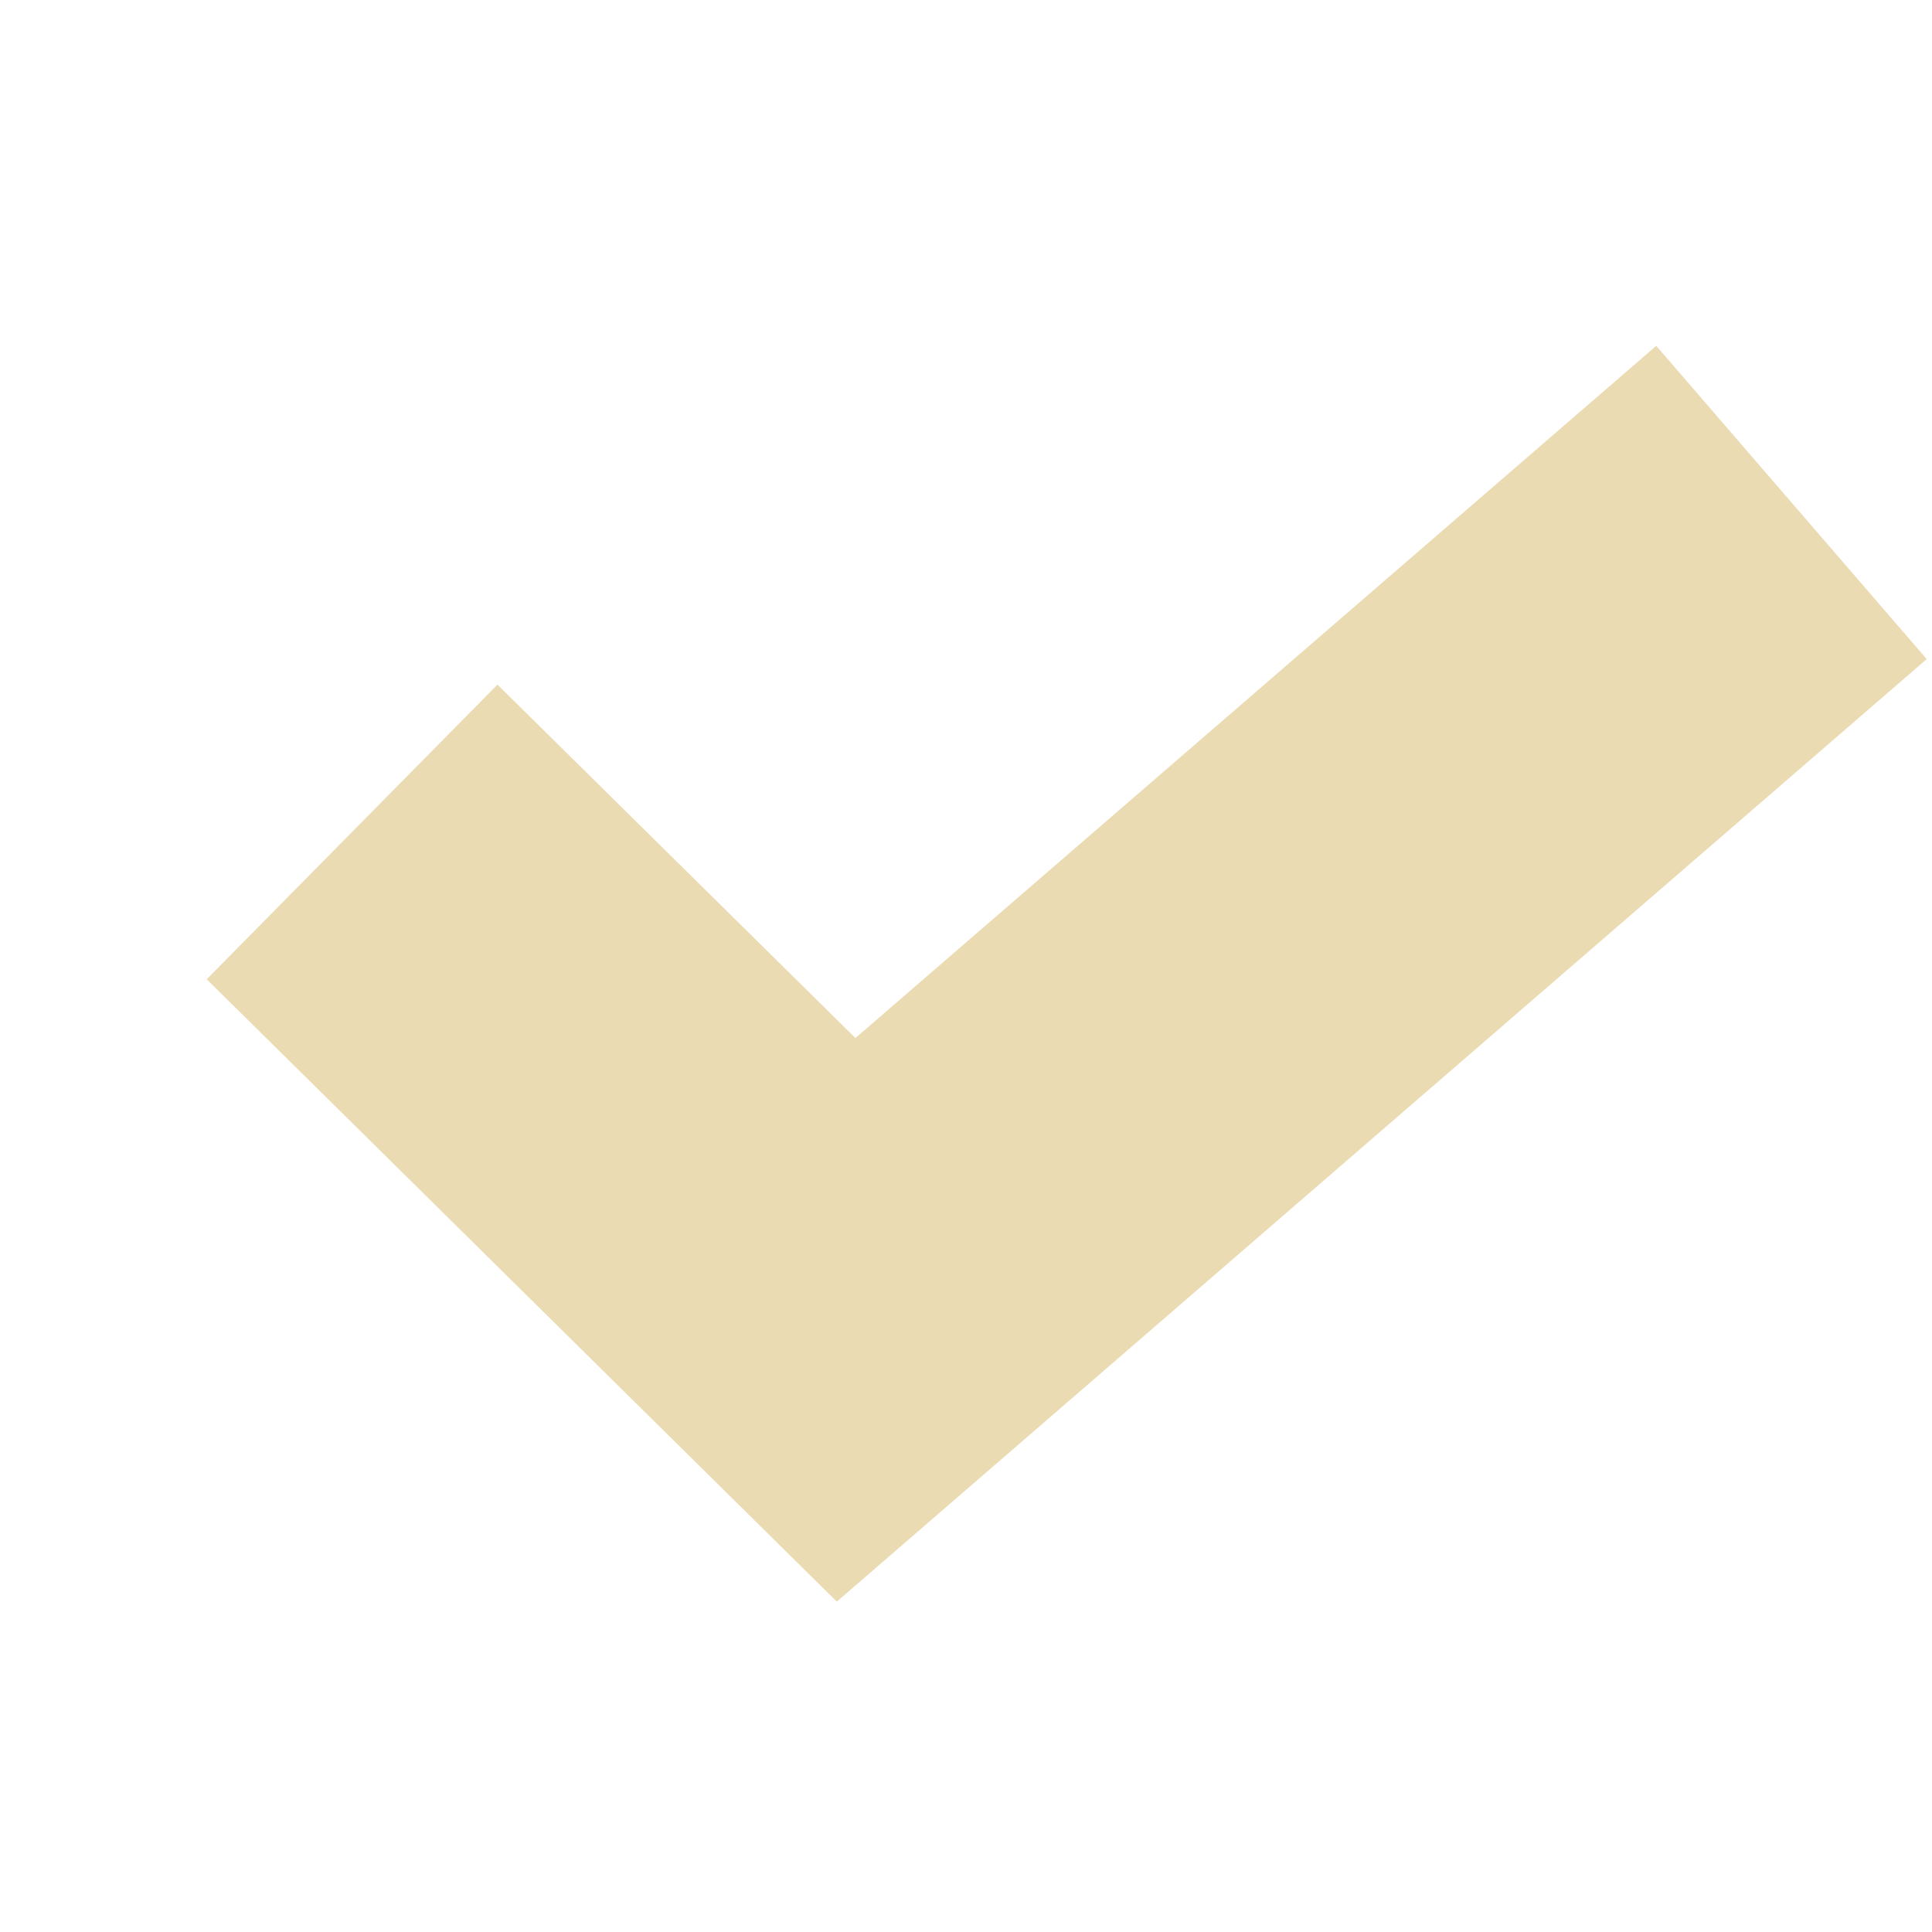
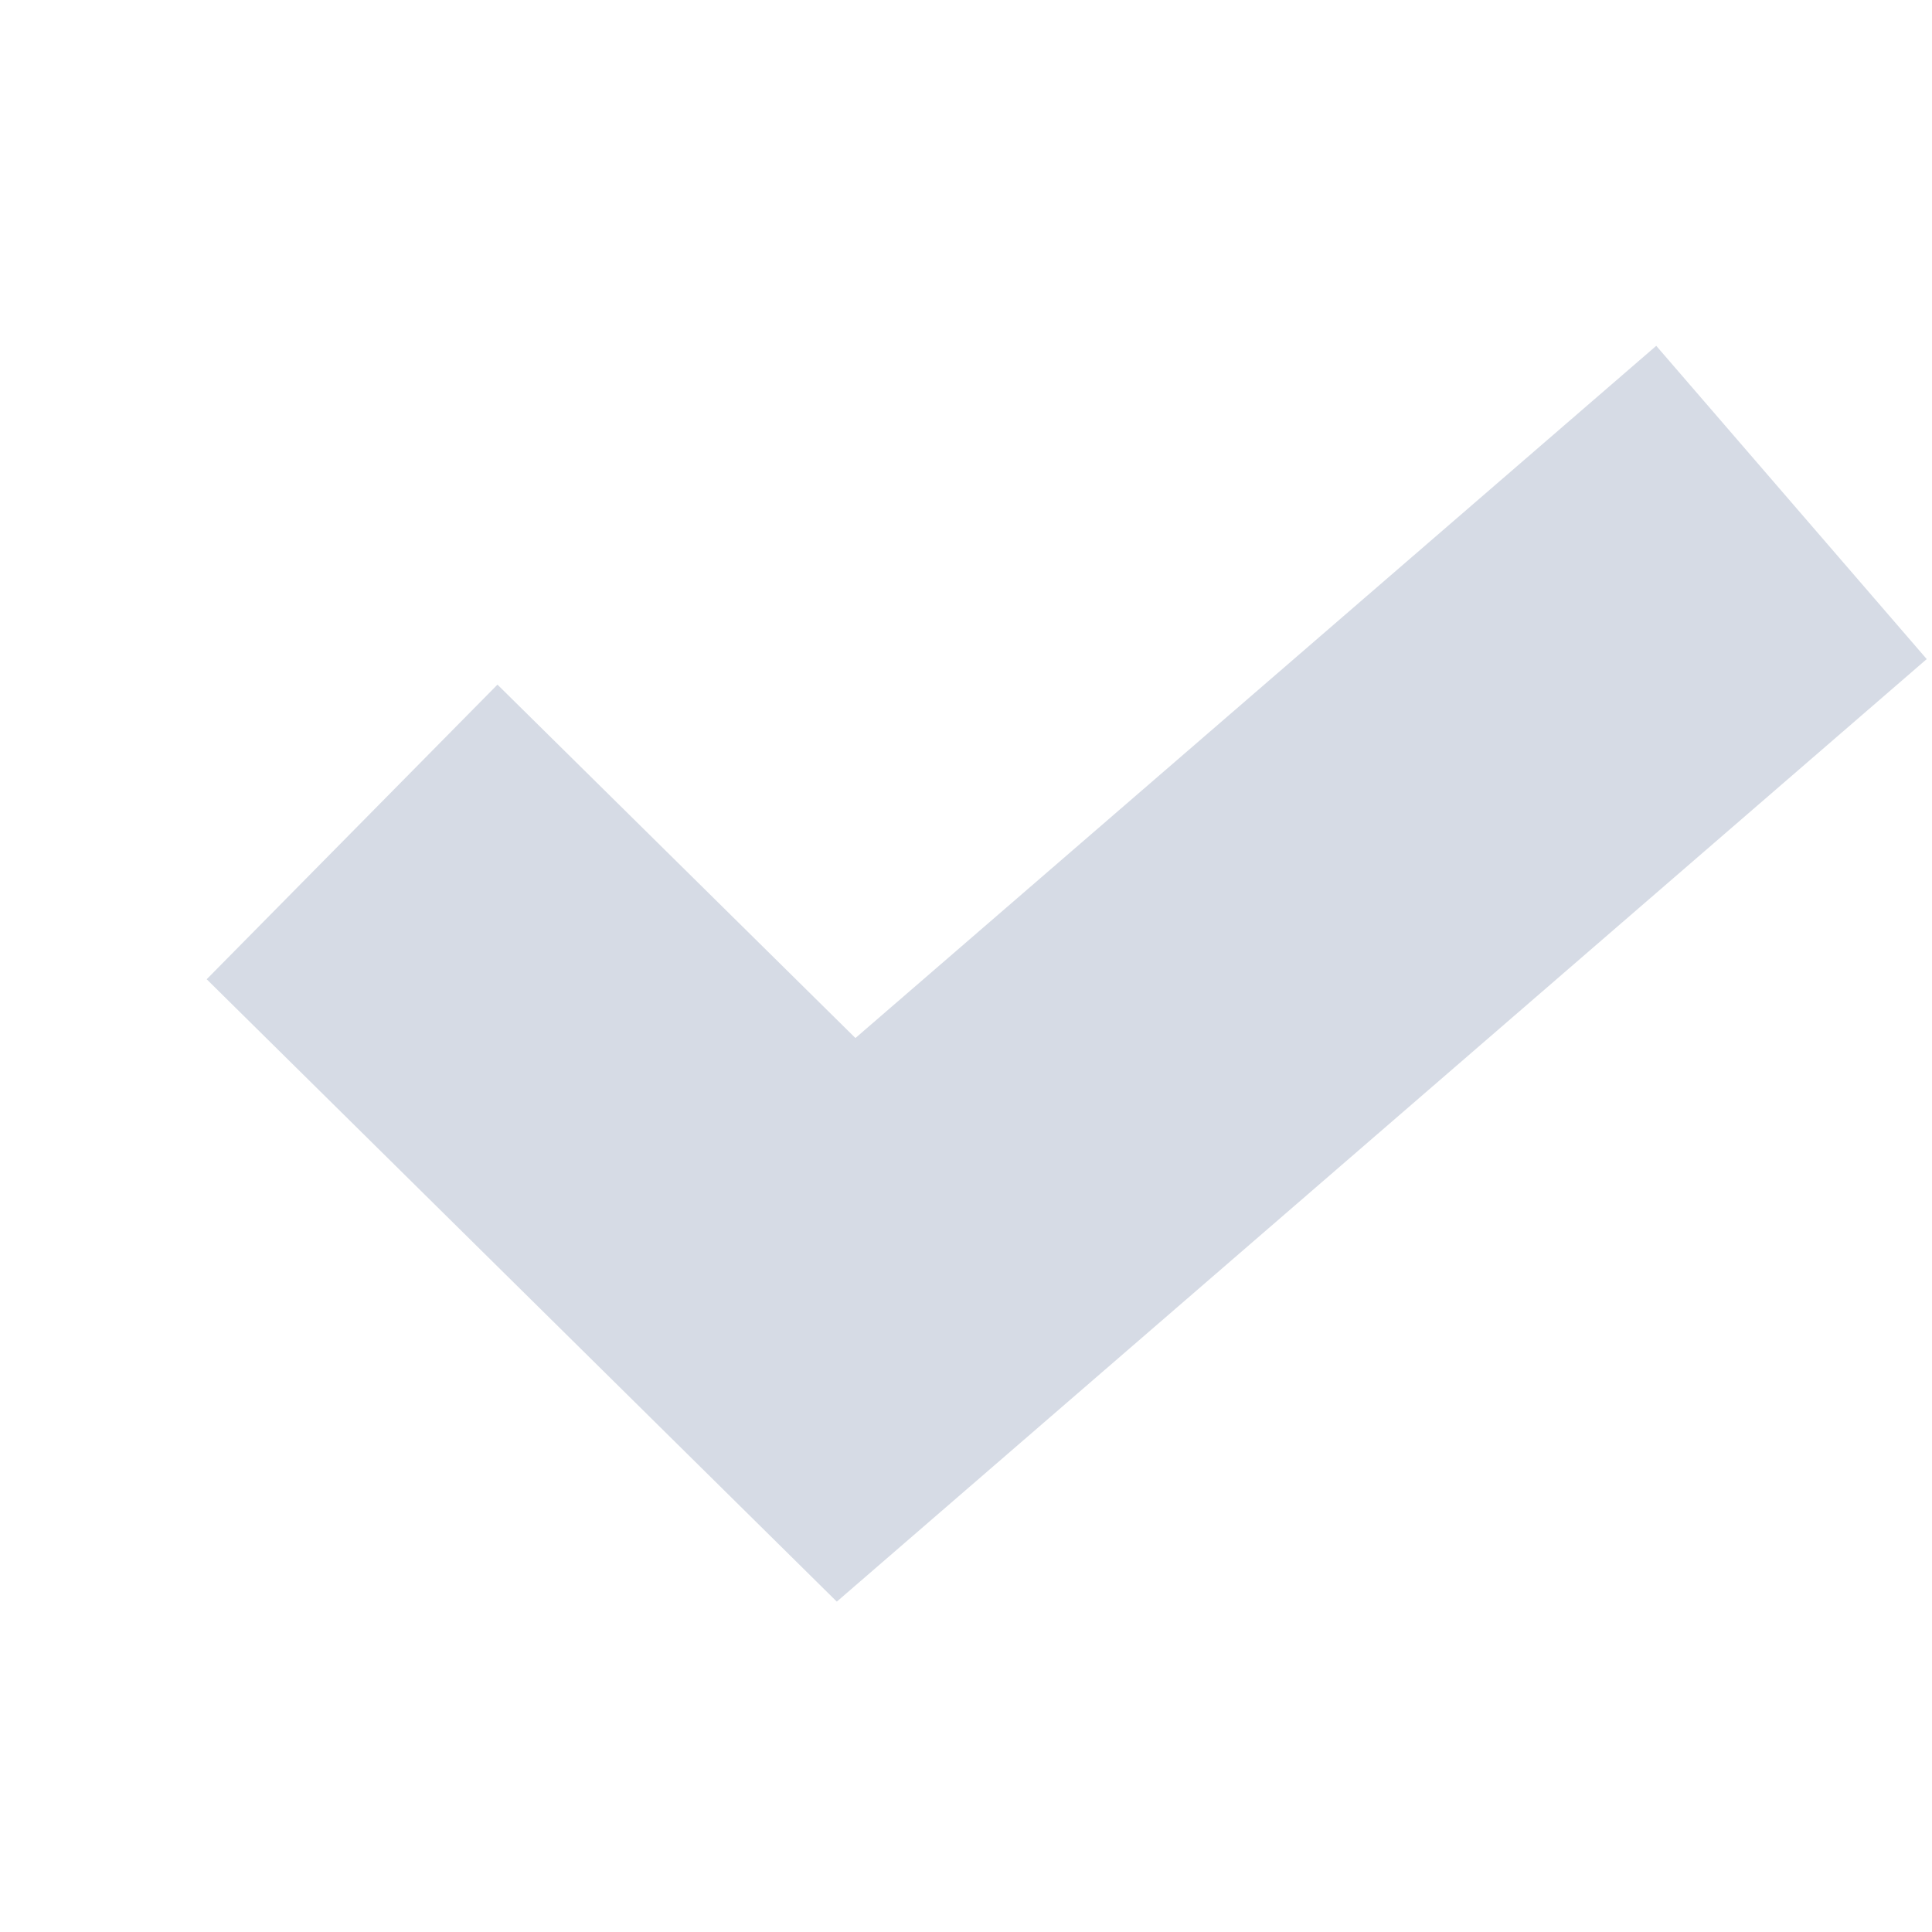
<svg xmlns="http://www.w3.org/2000/svg" xmlns:ns1="http://www.openswatchbook.org/uri/2009/osb" height="14" id="svg7384" version="1.1" width="14">
  <defs id="defs7386">
    <linearGradient gradientTransform="matrix(-2.736579,0.2820293,-0.1890831,-0.9998832,239.5401,-879.4556)" id="linearGradient19282" ns1:paint="solid">
-       <stop id="stop19284" offset="0" style="stop-color:#665c54;stop-opacity:1;" />
+       <stop id="stop19284" offset="0" style="stop-color:#4a4a4a;stop-opacity:1;" />
    </linearGradient>
  </defs>
  <g id="layer9" style="display:inline;opacity:1" transform="translate(-401.0002,-339)">
-     <path style="color:#000000;font-style:normal;font-variant:normal;font-weight:normal;font-stretch:normal;font-size:medium;line-height:normal;font-family:sans-serif;font-variant-ligatures:normal;font-variant-position:normal;font-variant-caps:normal;font-variant-numeric:normal;font-variant-alternates:normal;font-feature-settings:normal;text-indent:0;text-align:start;text-decoration:none;text-decoration-line:none;text-decoration-style:solid;text-decoration-color:#000000;letter-spacing:normal;word-spacing:normal;text-transform:none;writing-mode:lr-tb;direction:ltr;text-orientation:mixed;dominant-baseline:auto;baseline-shift:baseline;text-anchor:start;white-space:normal;shape-padding:0;clip-rule:nonzero;display:inline;overflow:visible;visibility:visible;opacity:1;isolation:auto;mix-blend-mode:normal;color-interpolation:sRGB;color-interpolation-filters:linearRGB;solid-color:#000000;solid-opacity:1;vector-effect:none;fill:#ebdbb2;fill-opacity:1;fill-rule:nonzero;stroke:none;stroke-width:3;stroke-linecap:butt;stroke-linejoin:miter;stroke-miterlimit:4;stroke-dasharray:none;stroke-dashoffset:0;stroke-opacity:1;marker:none;color-rendering:auto;image-rendering:auto;shape-rendering:auto;text-rendering:auto;enable-background:accumulate" d="m 413.002,341.506 -5.803,5.016 -2.594,-2.561 -2.107,2.135 4.566,4.51 7.898,-6.83 z" id="path3304" />
+     <path style="color:#000000;font-style:normal;font-variant:normal;font-weight:normal;font-stretch:normal;font-size:medium;line-height:normal;font-family:sans-serif;font-variant-ligatures:normal;font-variant-position:normal;font-variant-caps:normal;font-variant-numeric:normal;font-variant-alternates:normal;font-feature-settings:normal;text-indent:0;text-align:start;text-decoration:none;text-decoration-line:none;text-decoration-style:solid;text-decoration-color:#000000;letter-spacing:normal;word-spacing:normal;text-transform:none;writing-mode:lr-tb;direction:ltr;text-orientation:mixed;dominant-baseline:auto;baseline-shift:baseline;text-anchor:start;white-space:normal;shape-padding:0;clip-rule:nonzero;display:inline;overflow:visible;visibility:visible;opacity:1;isolation:auto;mix-blend-mode:normal;color-interpolation:sRGB;color-interpolation-filters:linearRGB;solid-color:#000000;solid-opacity:1;vector-effect:none;fill:#d6dbe5;fill-opacity:1;fill-rule:nonzero;stroke:none;stroke-width:3;stroke-linecap:butt;stroke-linejoin:miter;stroke-miterlimit:4;stroke-dasharray:none;stroke-dashoffset:0;stroke-opacity:1;marker:none;color-rendering:auto;image-rendering:auto;shape-rendering:auto;text-rendering:auto;enable-background:accumulate" d="m 413.002,341.506 -5.803,5.016 -2.594,-2.561 -2.107,2.135 4.566,4.51 7.898,-6.83 z" id="path3304" />
  </g>
  <g id="layer10" style="display:inline" transform="translate(-401.0002,-339)" />
  <g id="layer11" transform="translate(-401.0002,-339)" />
  <g id="layer13" style="display:inline" transform="translate(-401.0002,-339)" />
  <g id="layer14" transform="translate(-401.0002,-339)" />
  <g id="layer15" style="display:inline" transform="translate(-401.0002,-339)" />
  <g id="g71291" style="display:inline" transform="translate(-401.0002,-339)" />
  <g id="g4953" style="display:inline" transform="translate(-401.0002,-339)" />
  <g id="layer12" style="display:inline" transform="translate(-401.0002,-339)" />
</svg>
